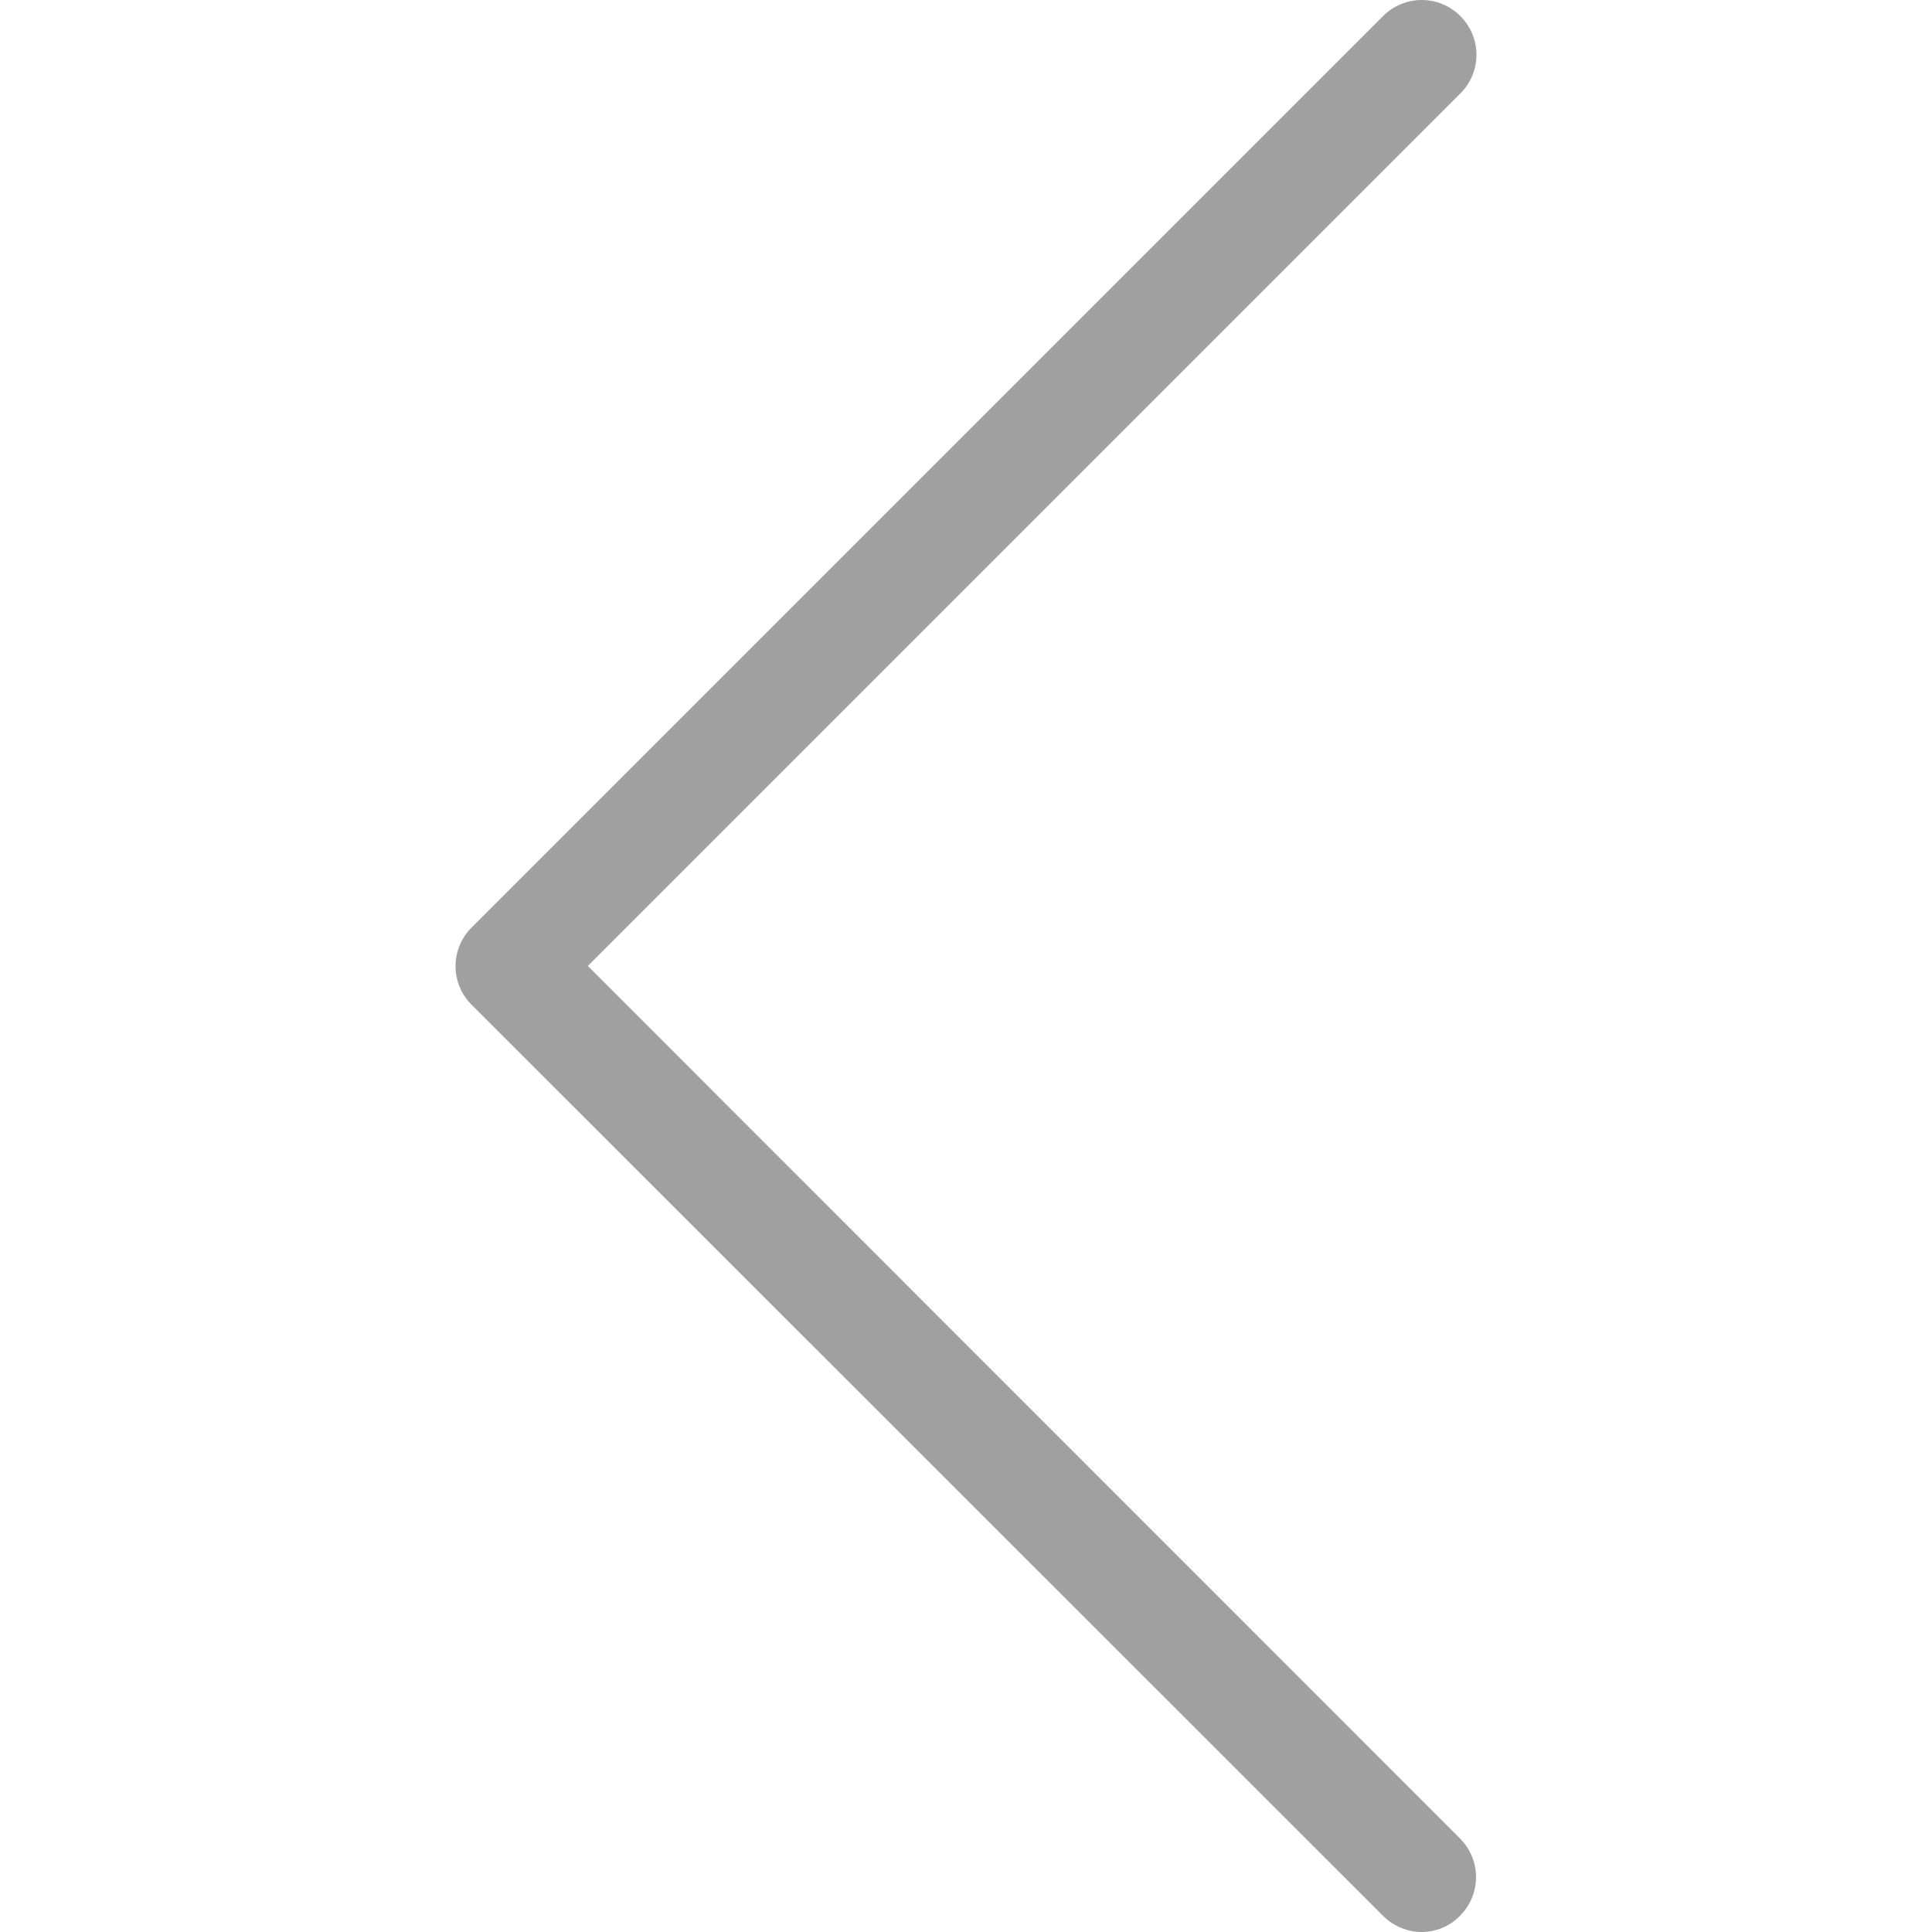
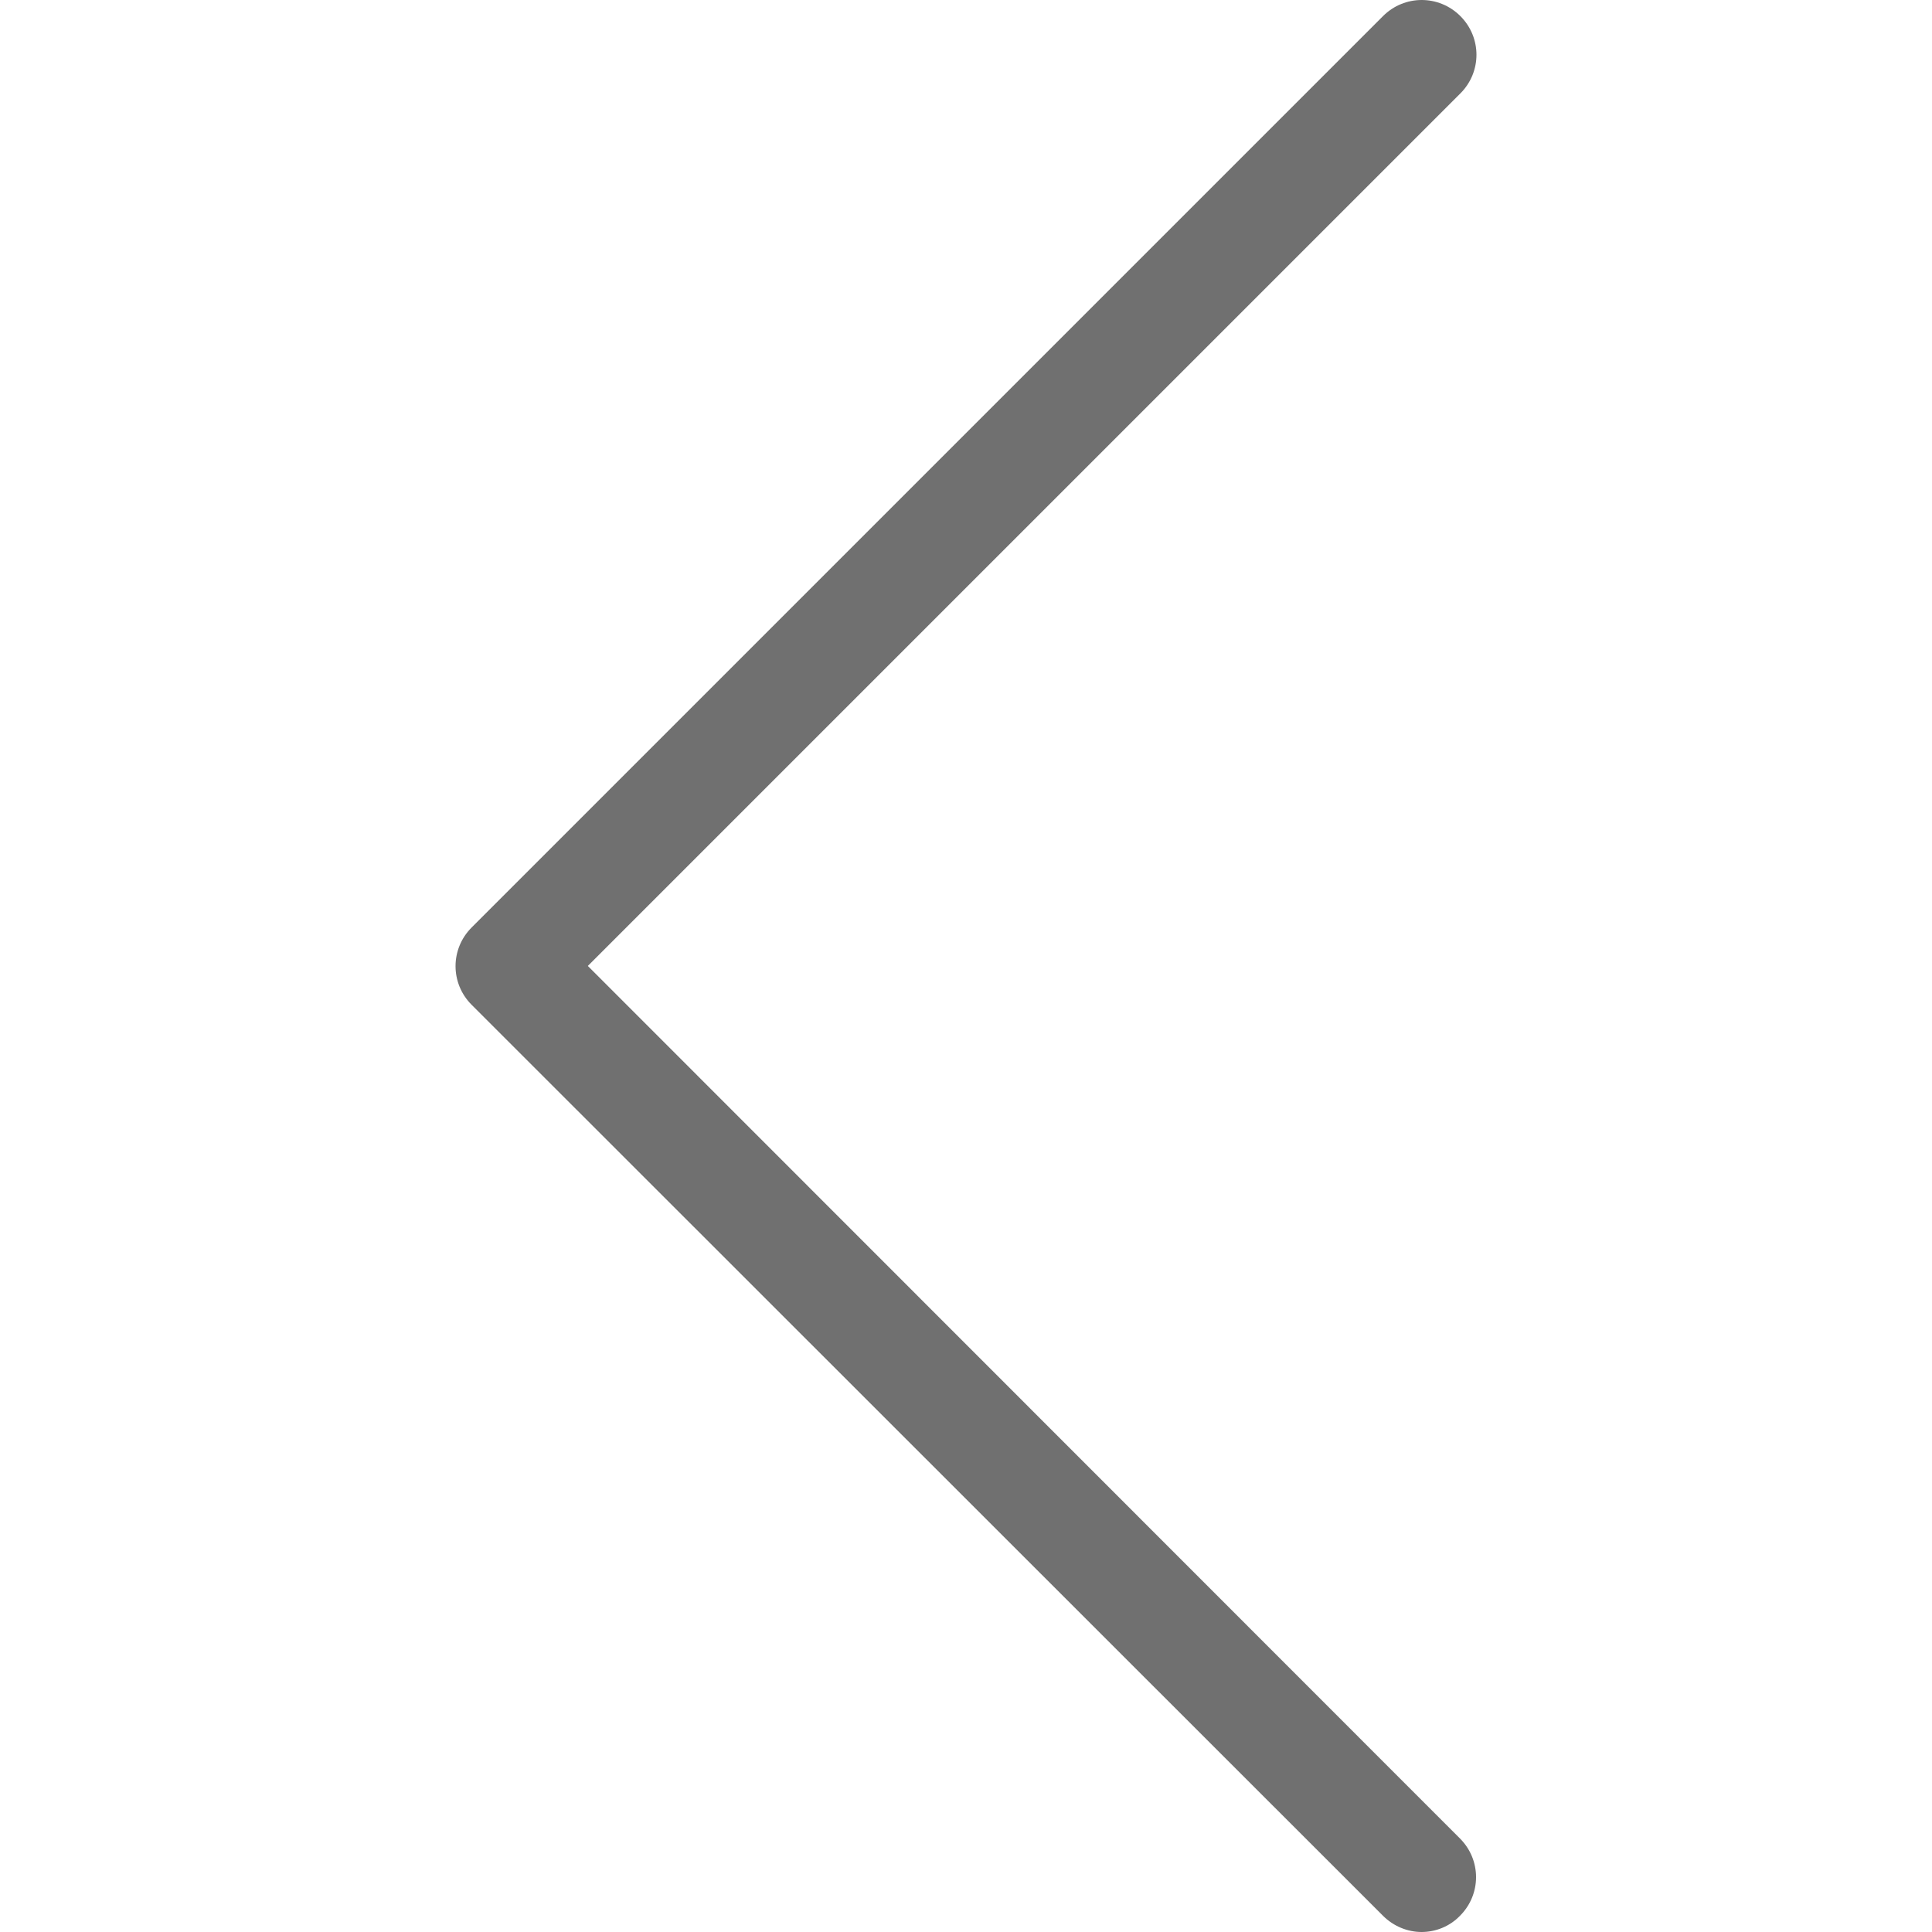
- <svg xmlns="http://www.w3.org/2000/svg" version="1.1" id="Capa_1" x="0px" y="0px" viewBox="0 0 477.175 477.175" style="enable-background:new 0 0 477.175 477.175;fill:#a0a0a0;" xml:space="preserve">
+ <svg xmlns="http://www.w3.org/2000/svg" version="1.1" id="Capa_1" x="0px" y="0px" viewBox="0 0 477.175 477.175" style="enable-background:new 0 0 477.175 477.175;fill:#707070;" xml:space="preserve">
  <g>
    <path d="M145.188,238.575l215.5-215.5c5.3-5.3,5.3-13.8,0-19.1s-13.8-5.3-19.1,0l-225.1,225.1c-5.3,5.3-5.3,13.8,0,19.1l225.1,225   c2.6,2.6,6.1,4,9.5,4s6.9-1.3,9.5-4c5.3-5.3,5.3-13.8,0-19.1L145.188,238.575z" />
  </g>
  <g>
</g>
  <g>
</g>
  <g>
</g>
  <g>
</g>
  <g>
</g>
  <g>
</g>
  <g>
</g>
  <g>
</g>
  <g>
</g>
  <g>
</g>
  <g>
</g>
  <g>
</g>
  <g>
</g>
  <g>
</g>
  <g>
</g>
</svg>
